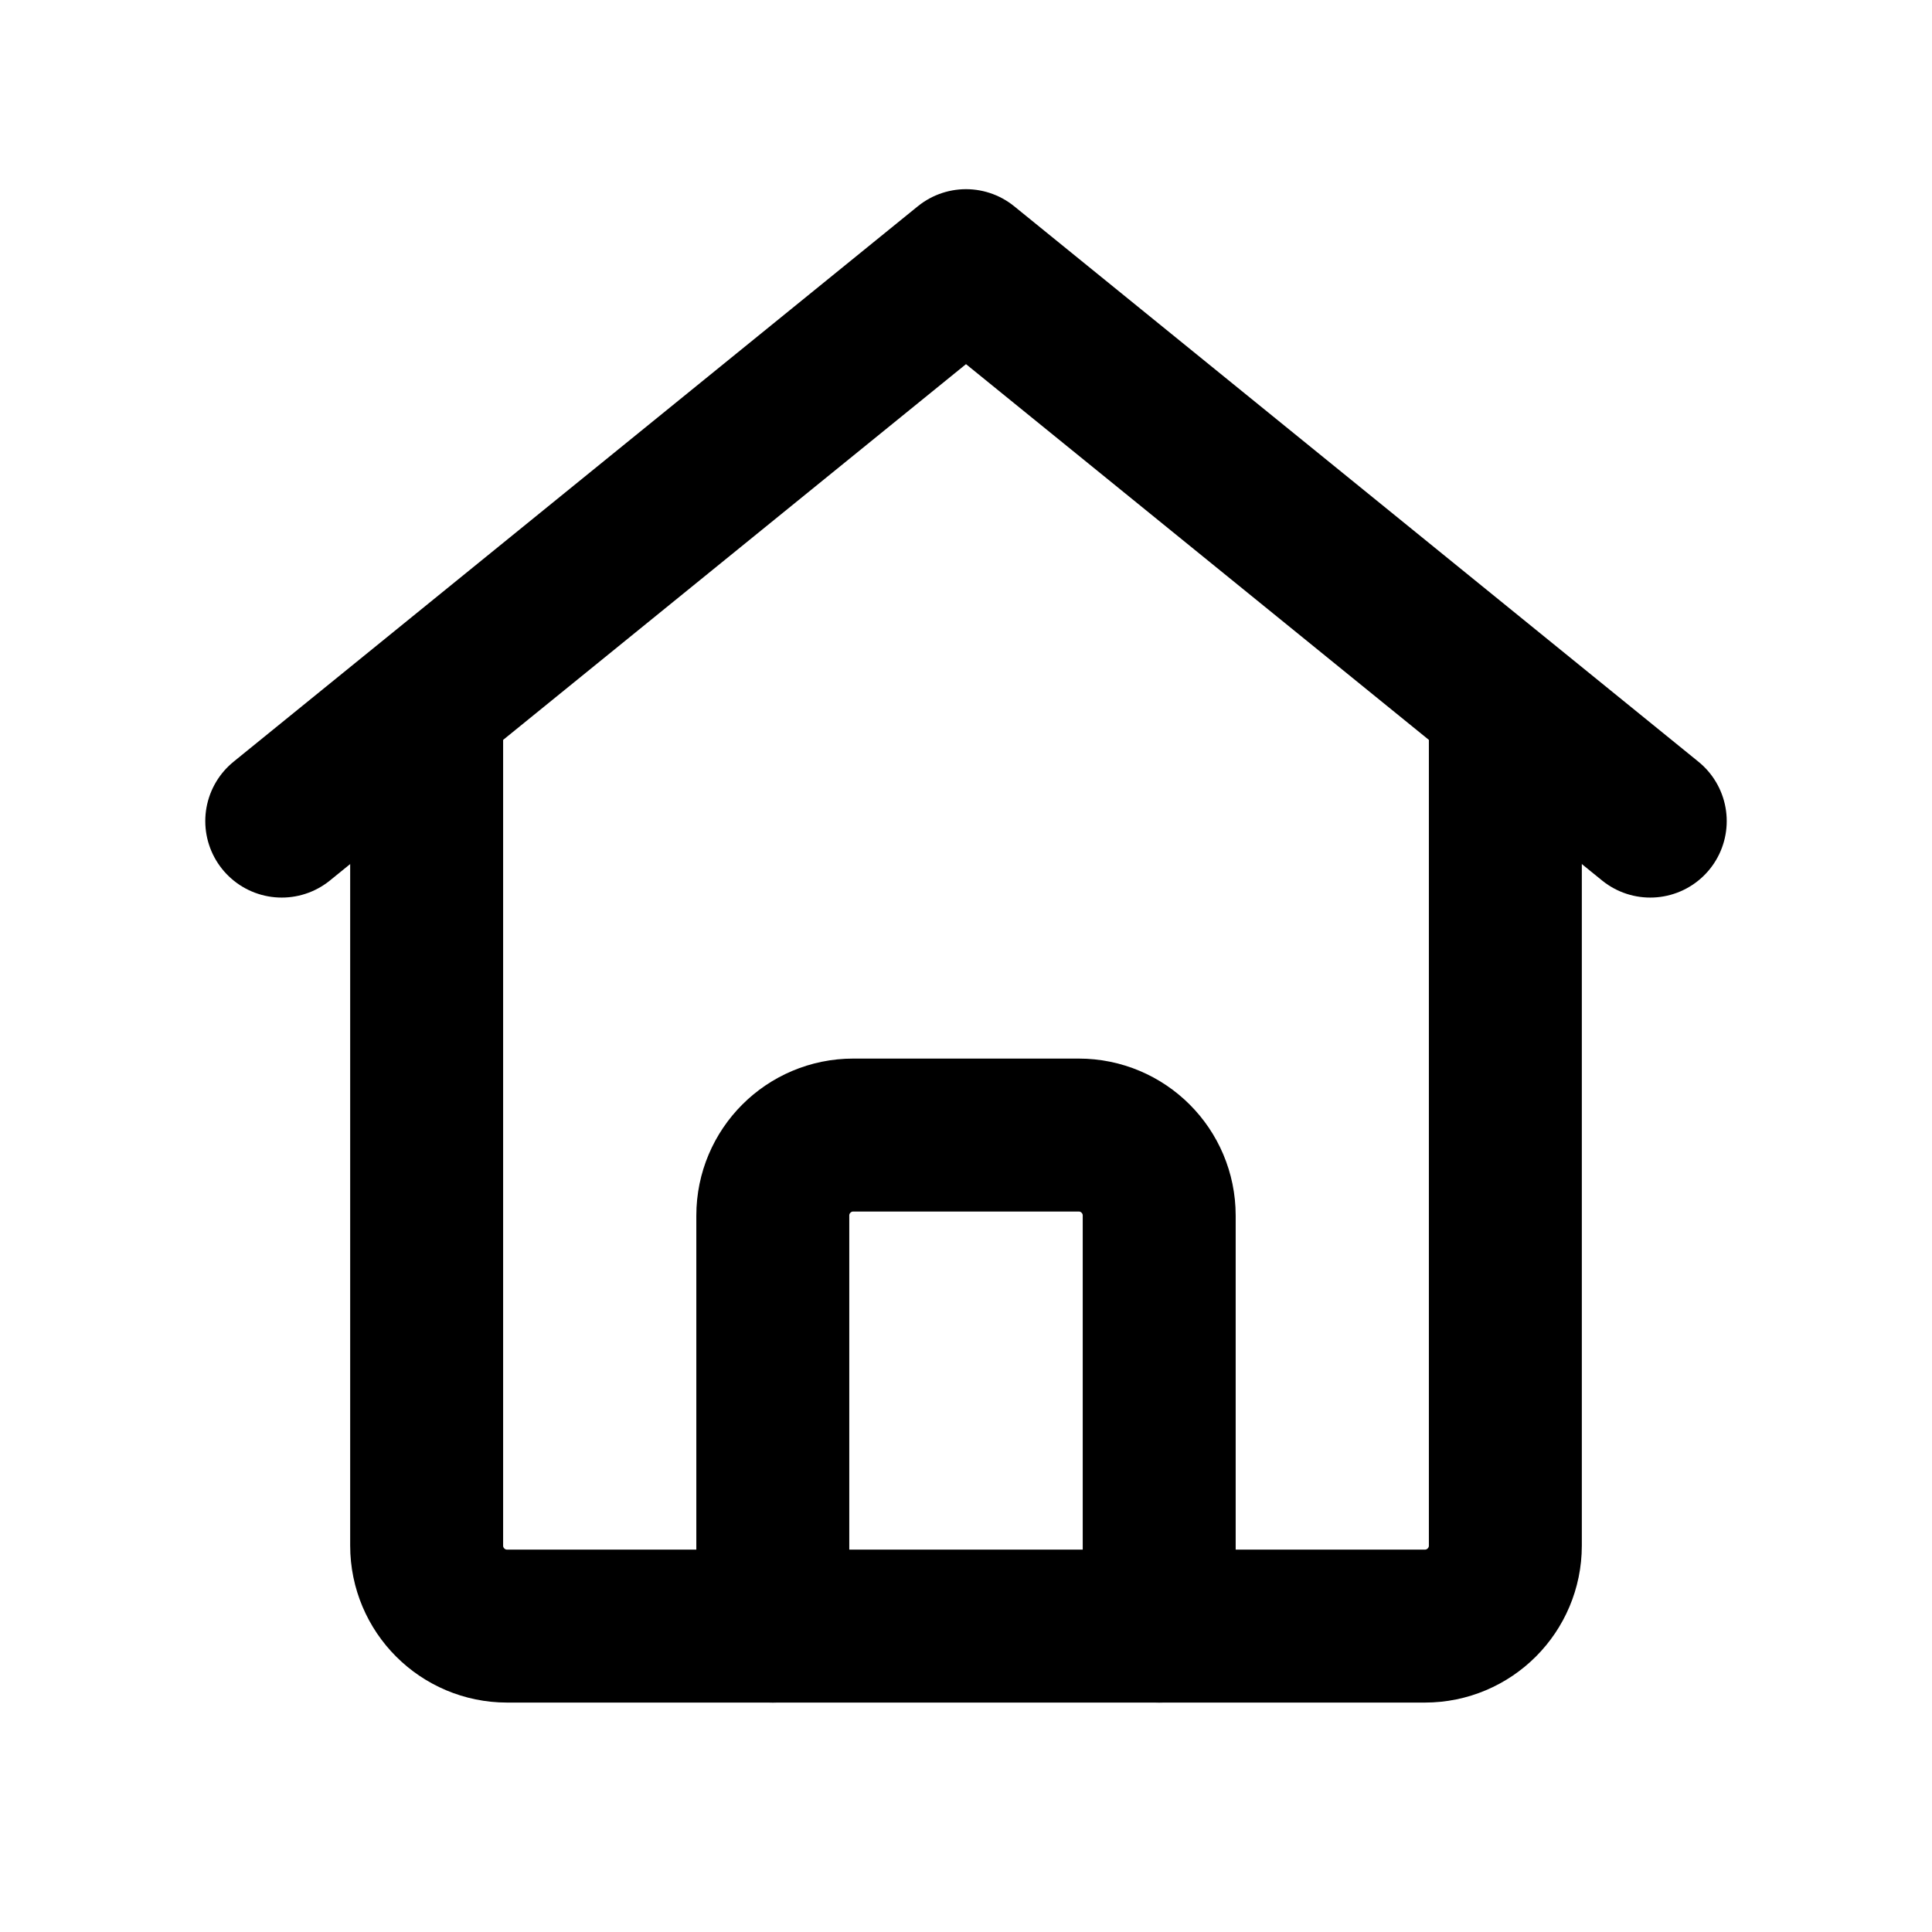
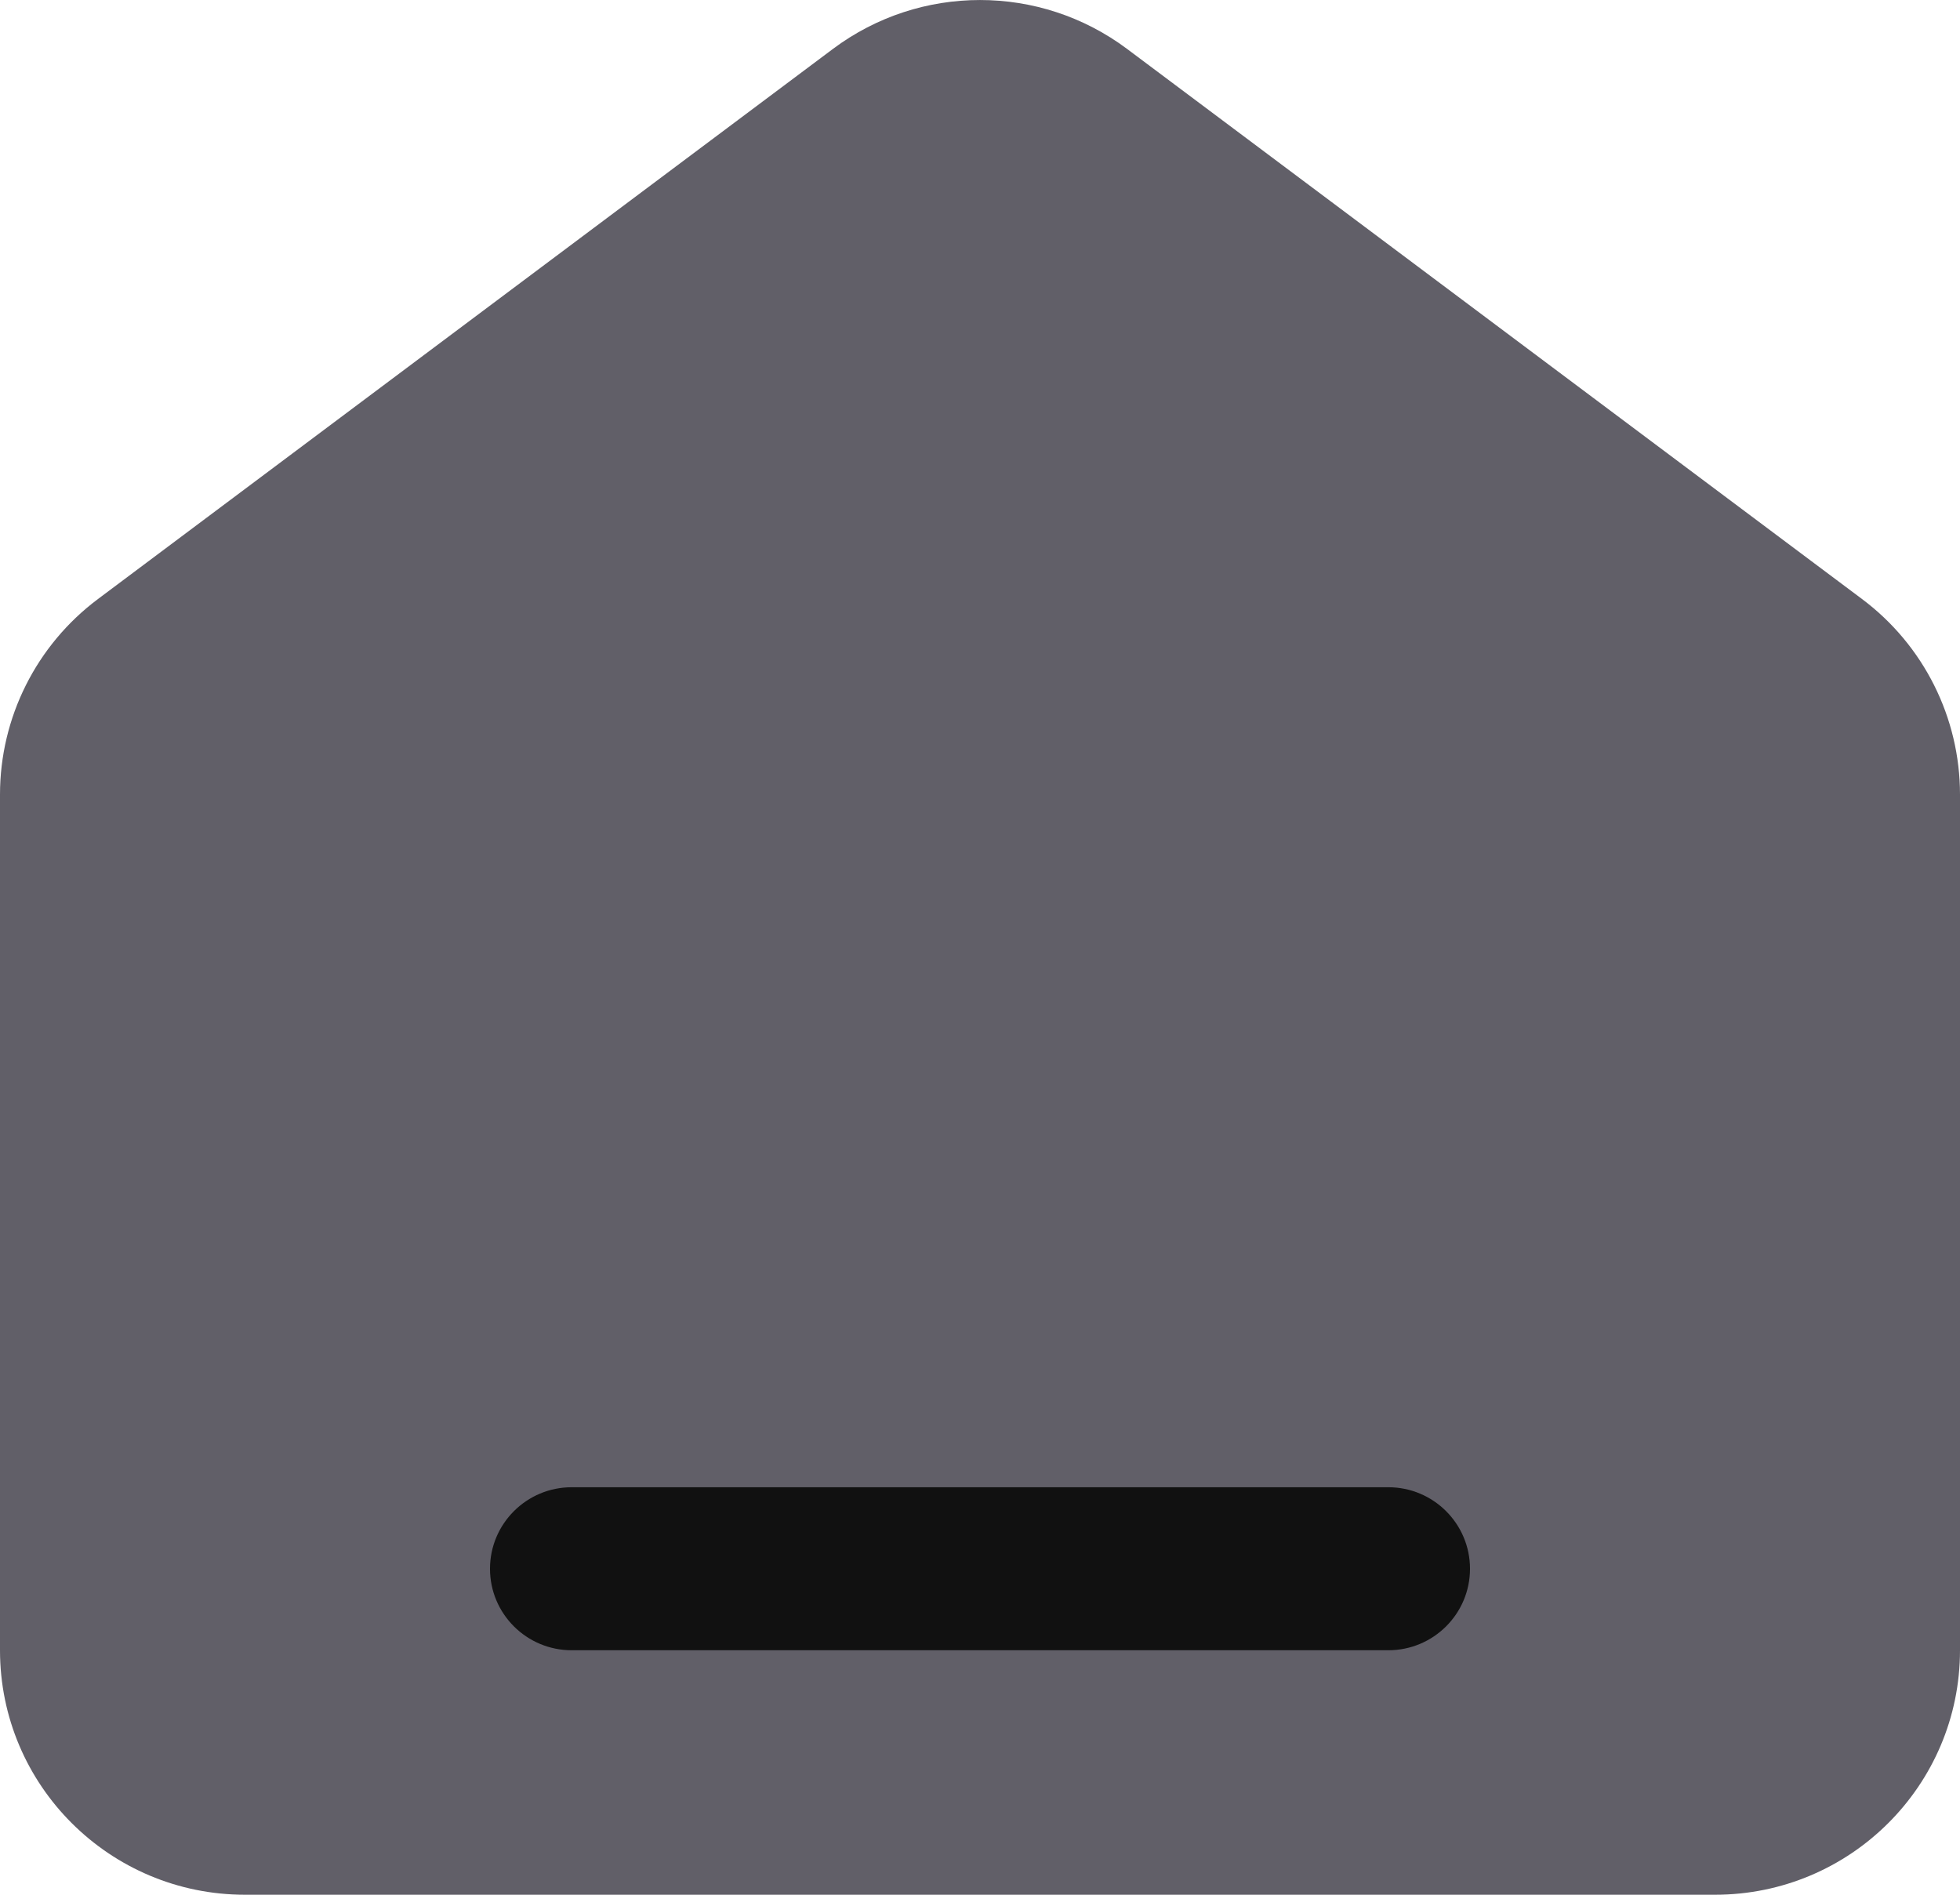
- <svg xmlns="http://www.w3.org/2000/svg" width="24" height="24" viewBox="0 0 24 24" fill="none">
-   <path d="M3.5 10.2 12 3.3l8.5 6.9" stroke="currentColor" stroke-width="1.9" stroke-linecap="round" stroke-linejoin="round" />
-   <path d="M5.3 9v10.2a1 1 0 0 0 1 1h11.4a1 1 0 0 0 1-1V9" stroke="currentColor" stroke-width="1.9" stroke-linecap="round" stroke-linejoin="round" />
-   <path d="M9.6 20.2v-5.1a1 1 0 0 1 1-1h2.8a1 1 0 0 1 1 1v5.1" stroke="currentColor" stroke-width="1.9" stroke-linecap="round" stroke-linejoin="round" />
+ <svg xmlns="http://www.w3.org/2000/svg" width="30" height="29" viewBox="0 0 30 29" fill="none">
+   <path d="M0 12.161C0 10.983 0.556 9.874 1.5 9.168L12.75 0.748C14.083 -0.249 15.917 -0.249 17.25 0.748L28.5 9.168C29.444 9.874 30 10.983 30 12.161V25.258C30 27.325 28.321 29 26.25 29H3.75C1.679 29 0 27.325 0 25.258V12.161Z" fill="#615F68" />
+   <path d="M7.5 24.011C7.5 23.322 8.06 22.763 8.75 22.763H21.25C21.94 22.763 22.5 23.322 22.5 24.011C22.5 24.7 21.94 25.258 21.25 25.258H8.75C8.06 25.258 7.5 24.7 7.5 24.011Z" fill="#111111" />
</svg>
